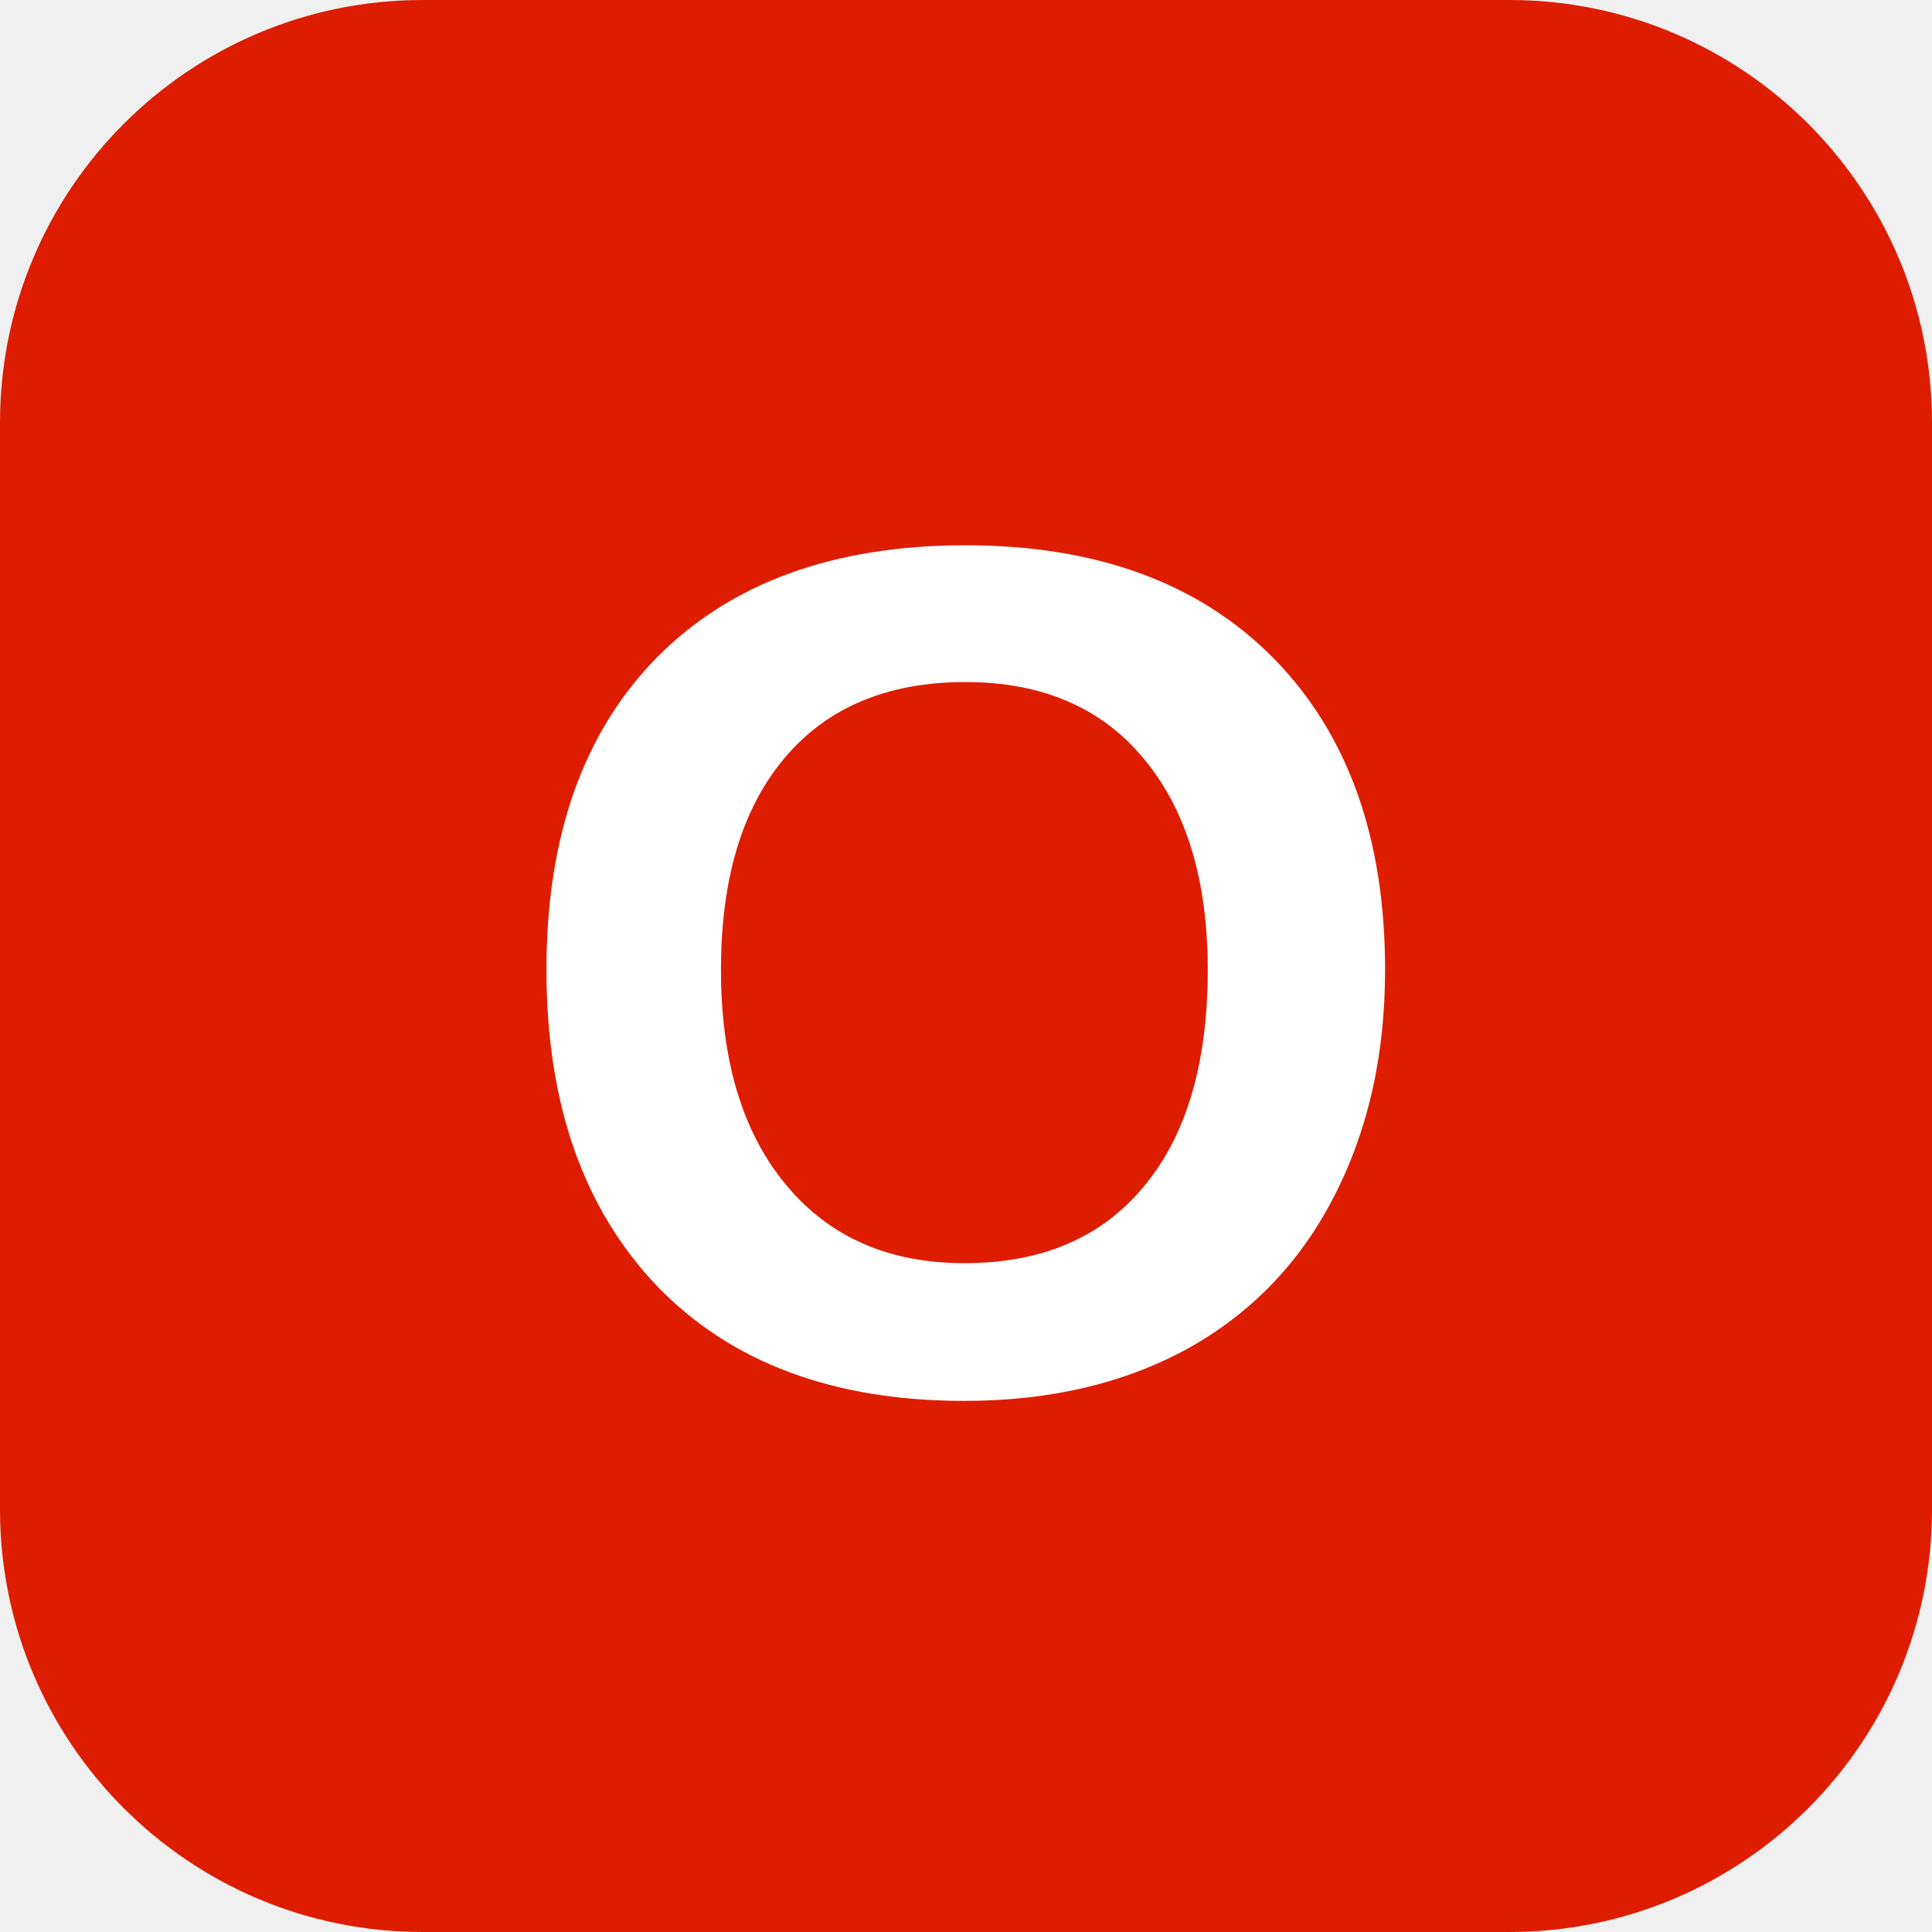
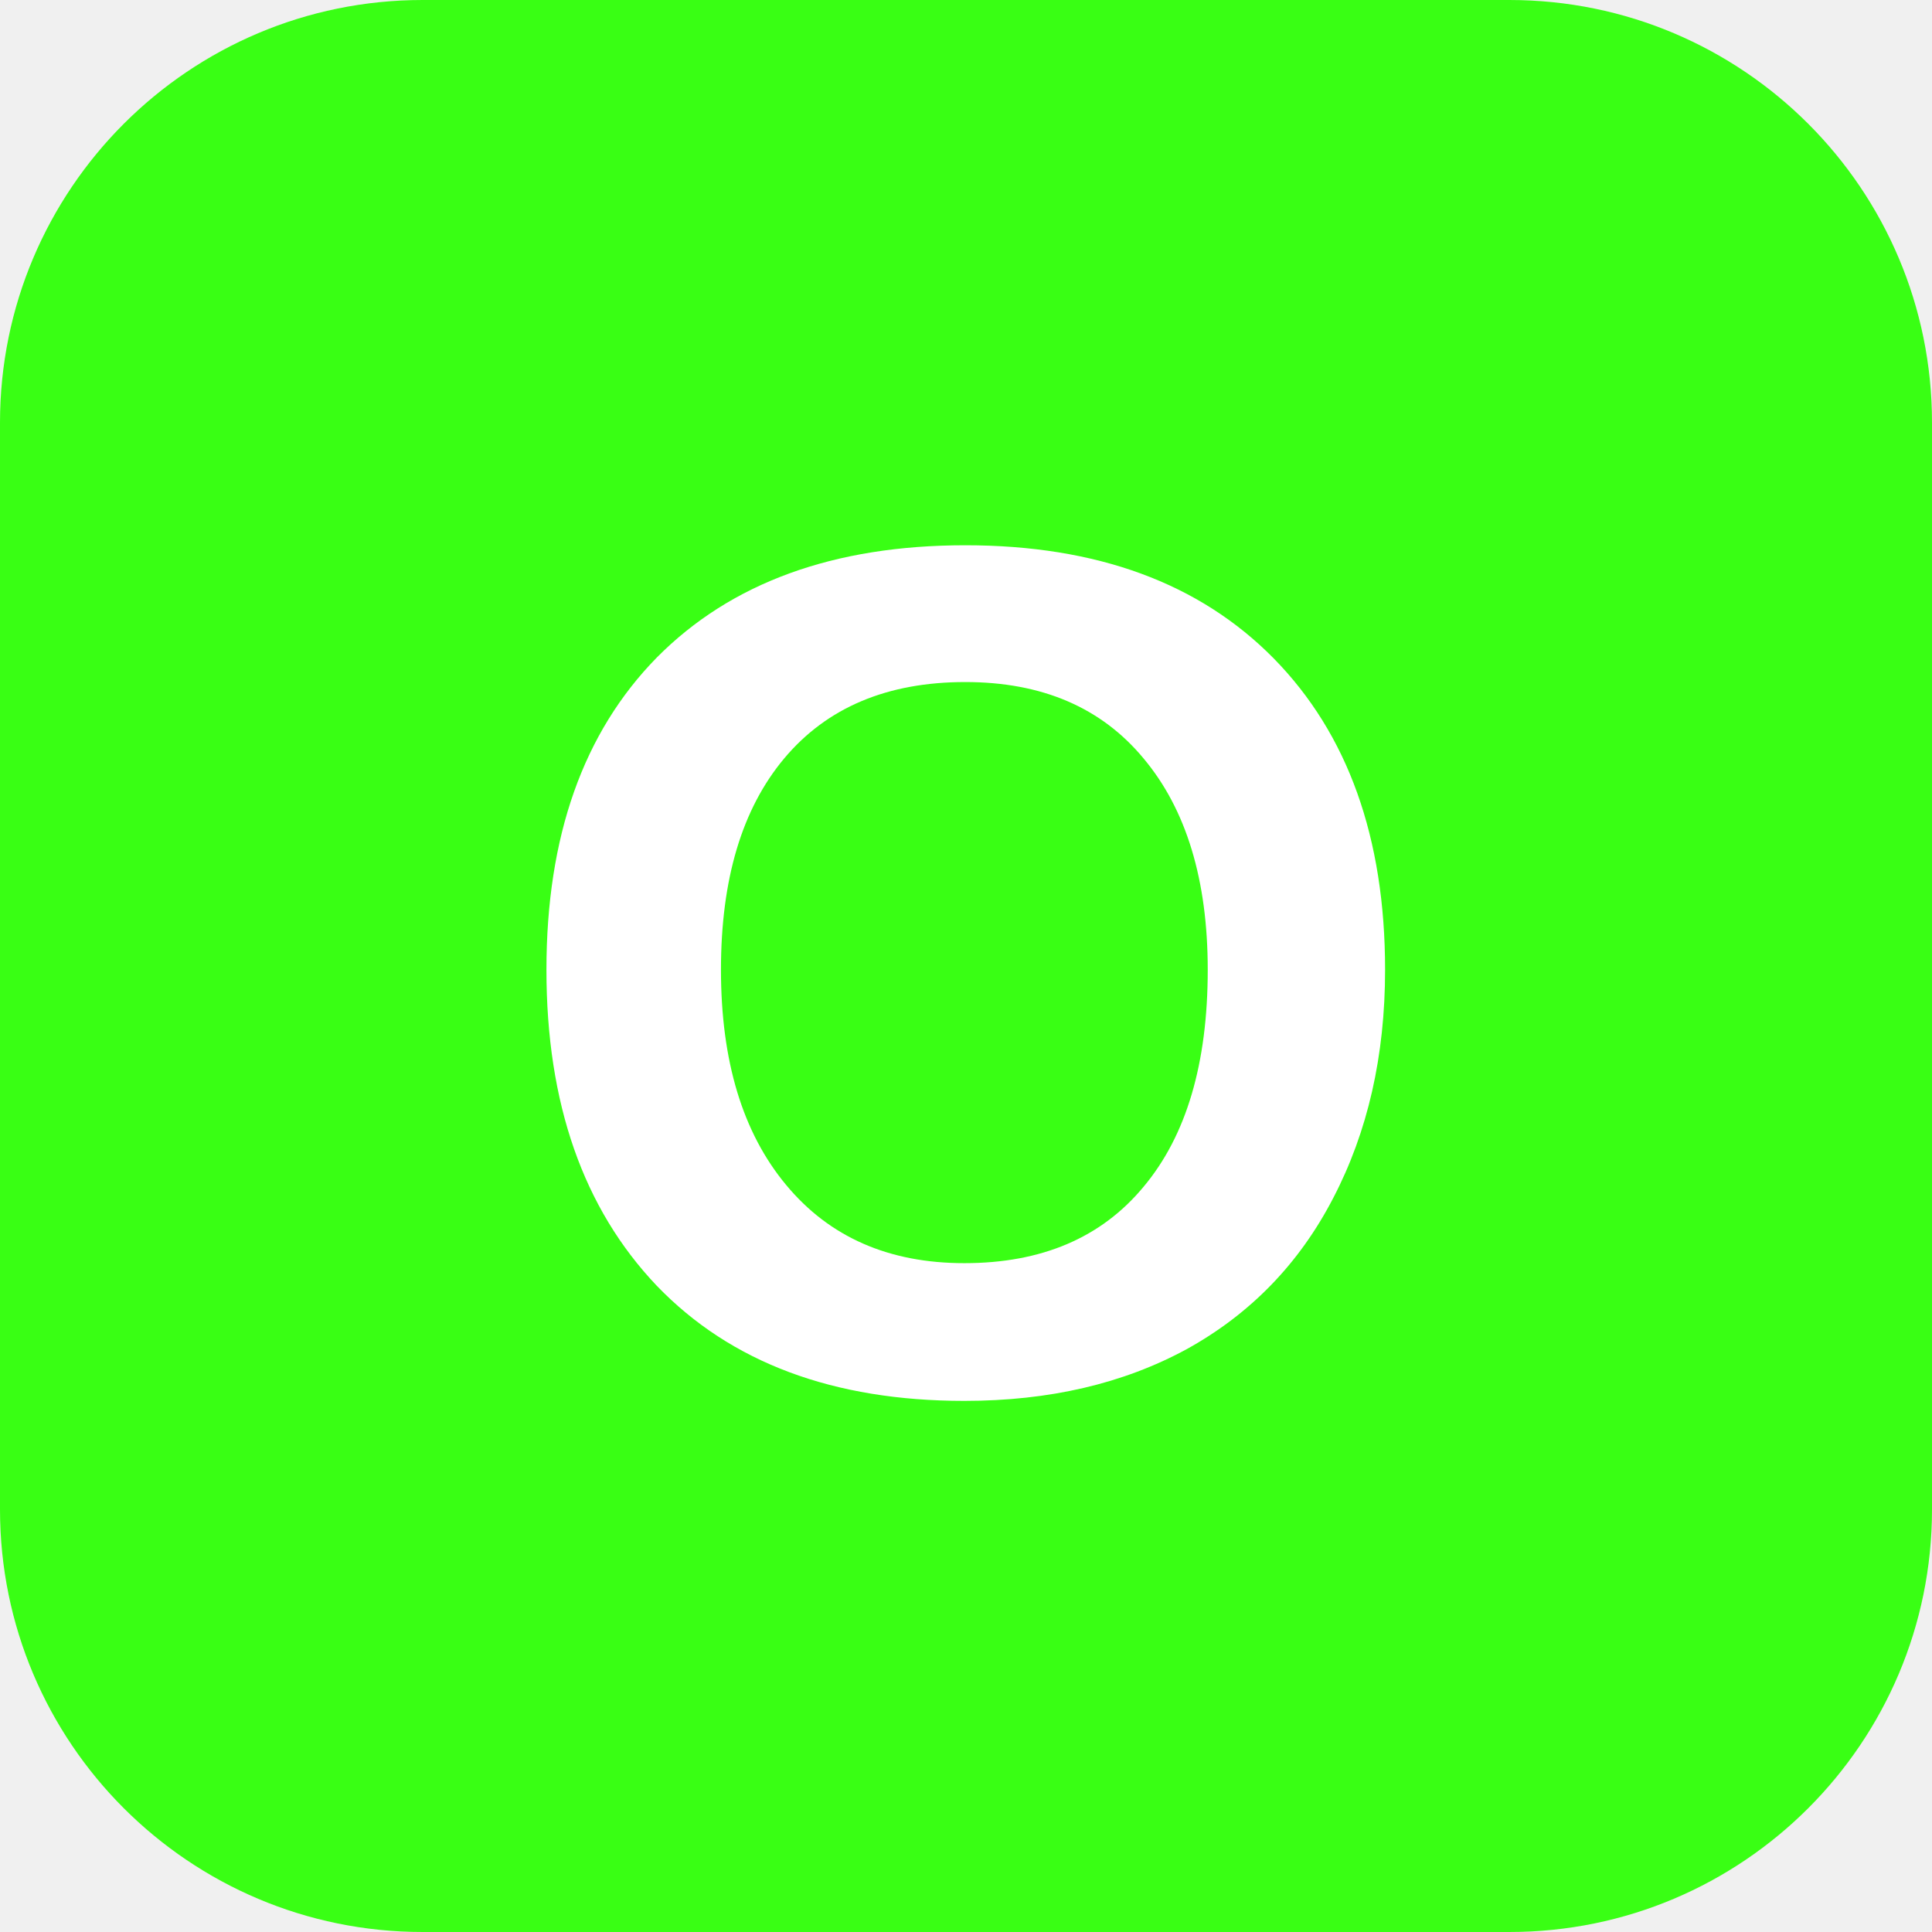
<svg xmlns="http://www.w3.org/2000/svg" viewBox="0 0 32 32">
-   <rect width="32" height="32" rx="7" fill="#DE1D00" />
+   <rect width="32" height="32" rx="7" fill="#39FF14" />
  <text x="16" y="23" font-family="Arial, Helvetica, sans-serif" font-weight="800" font-size="20" fill="#ffffff" text-anchor="middle">O</text>
</svg>
